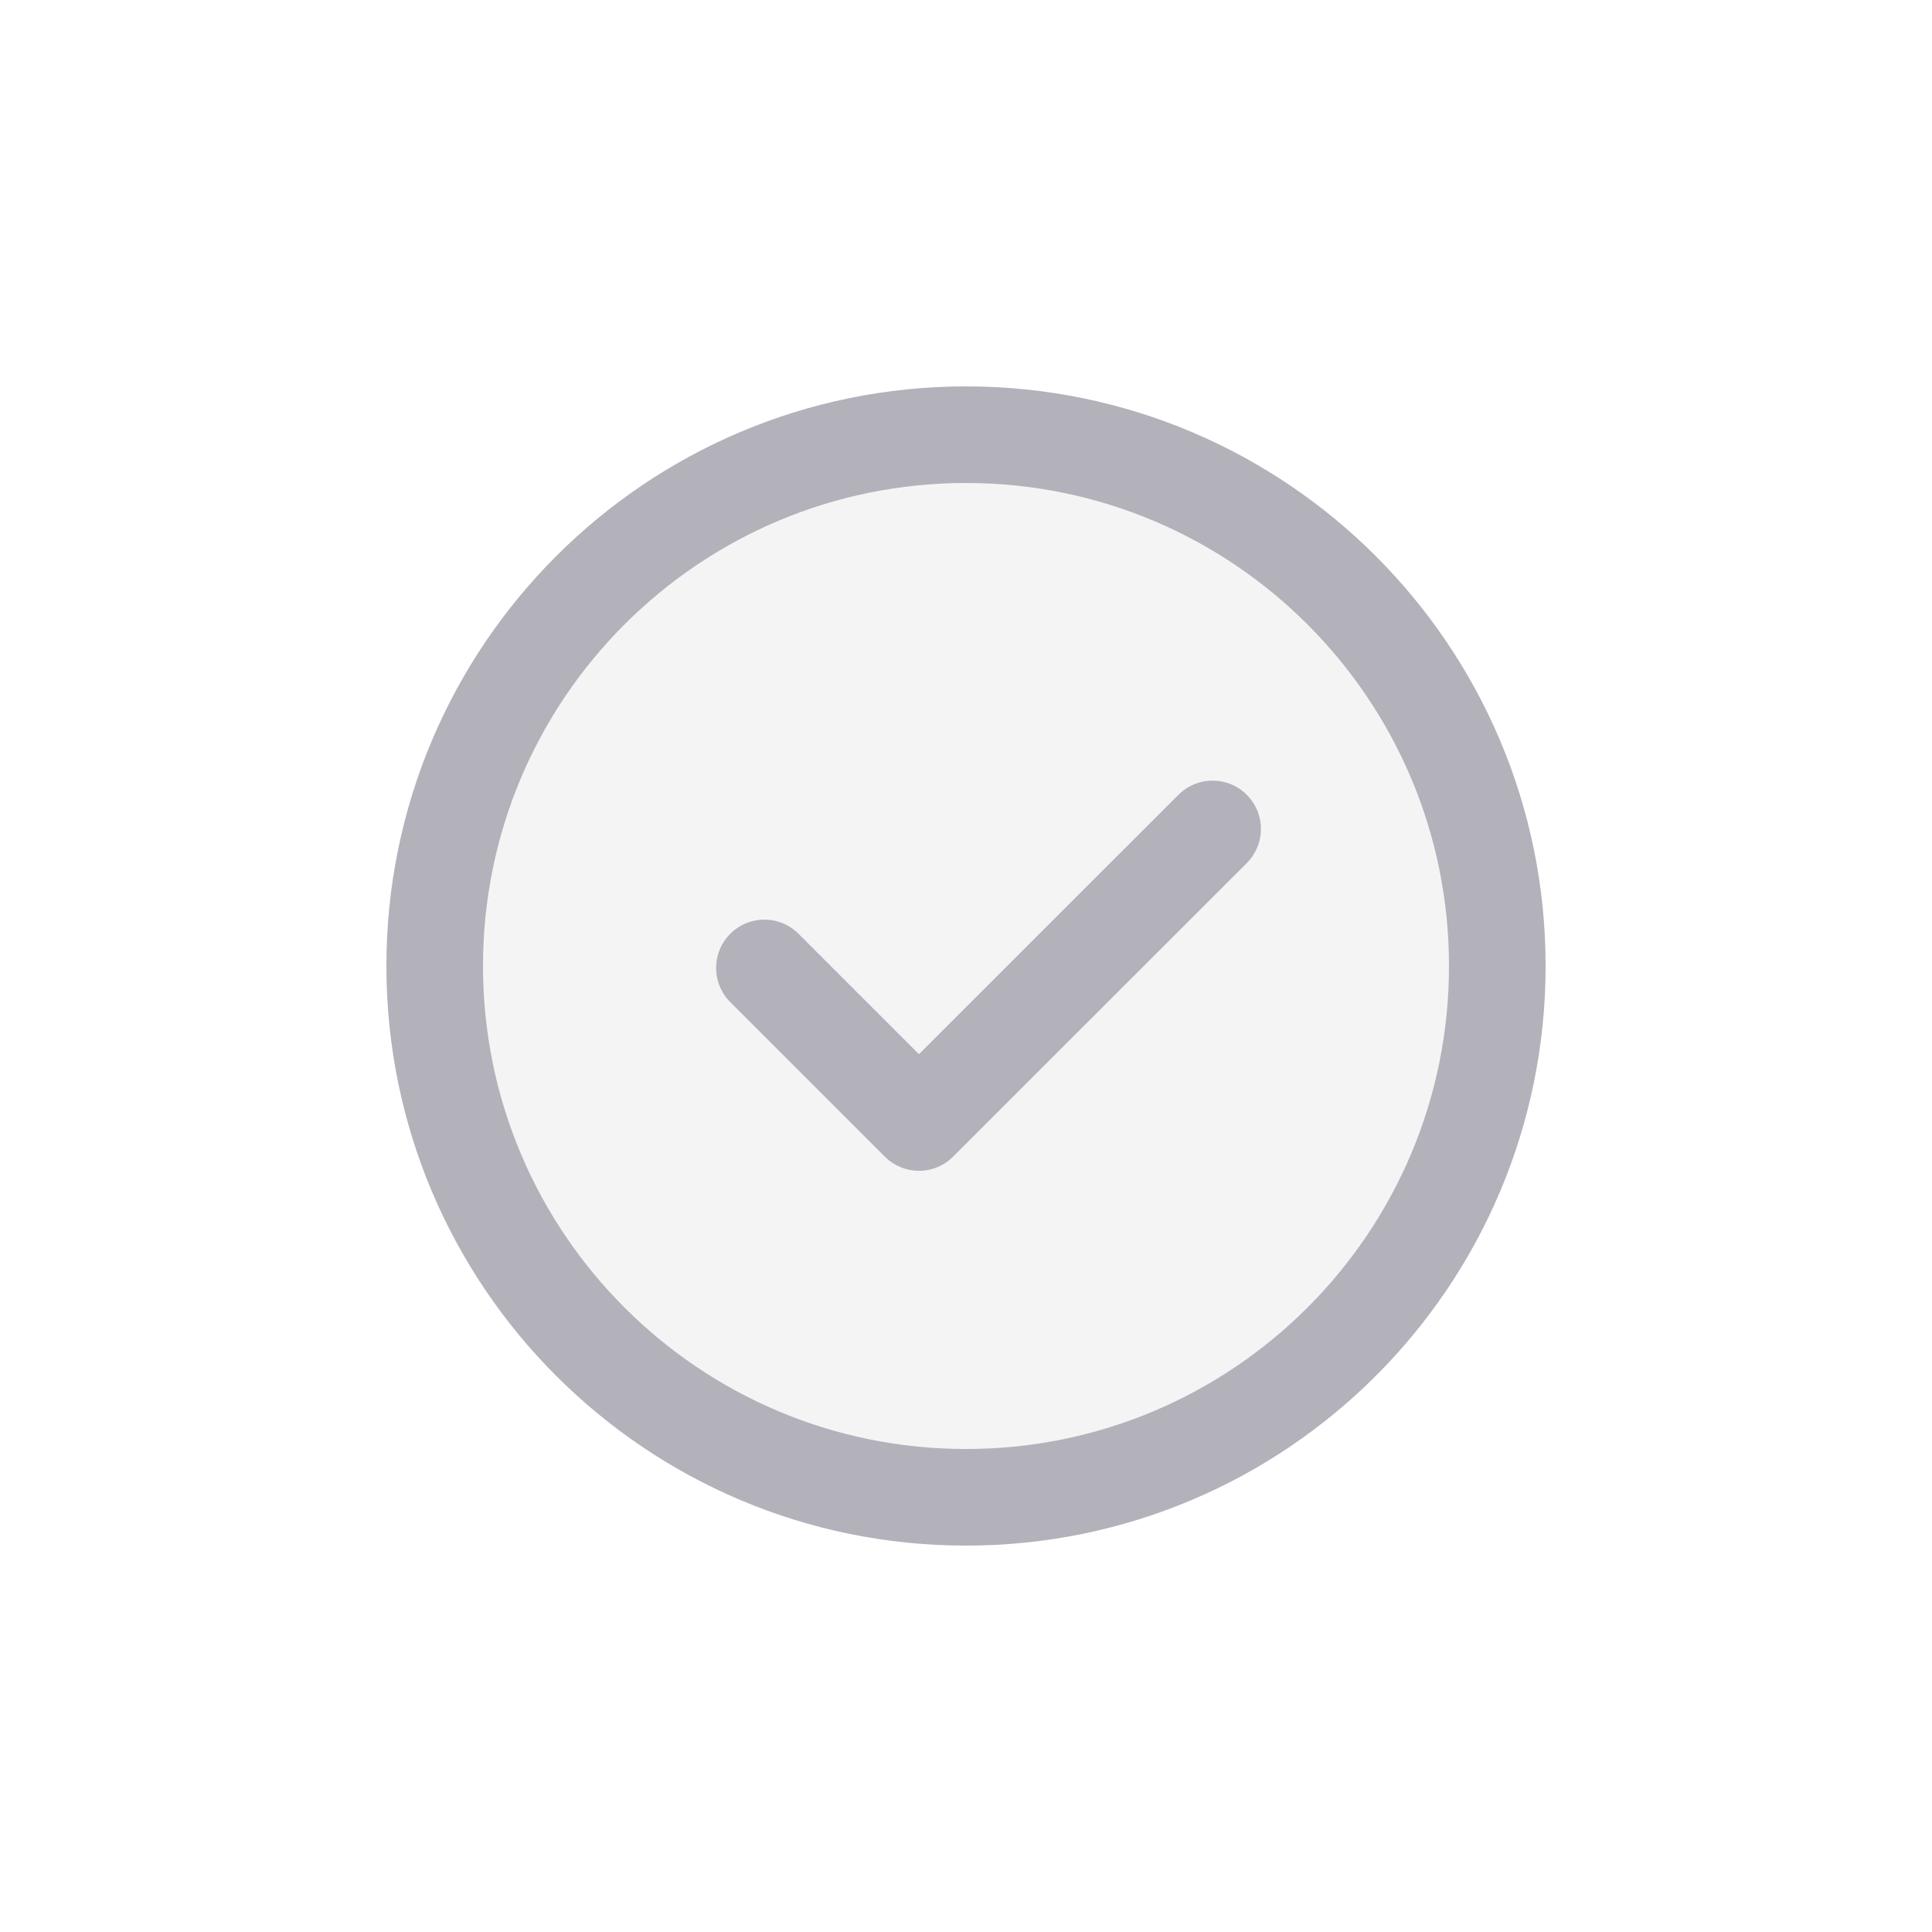
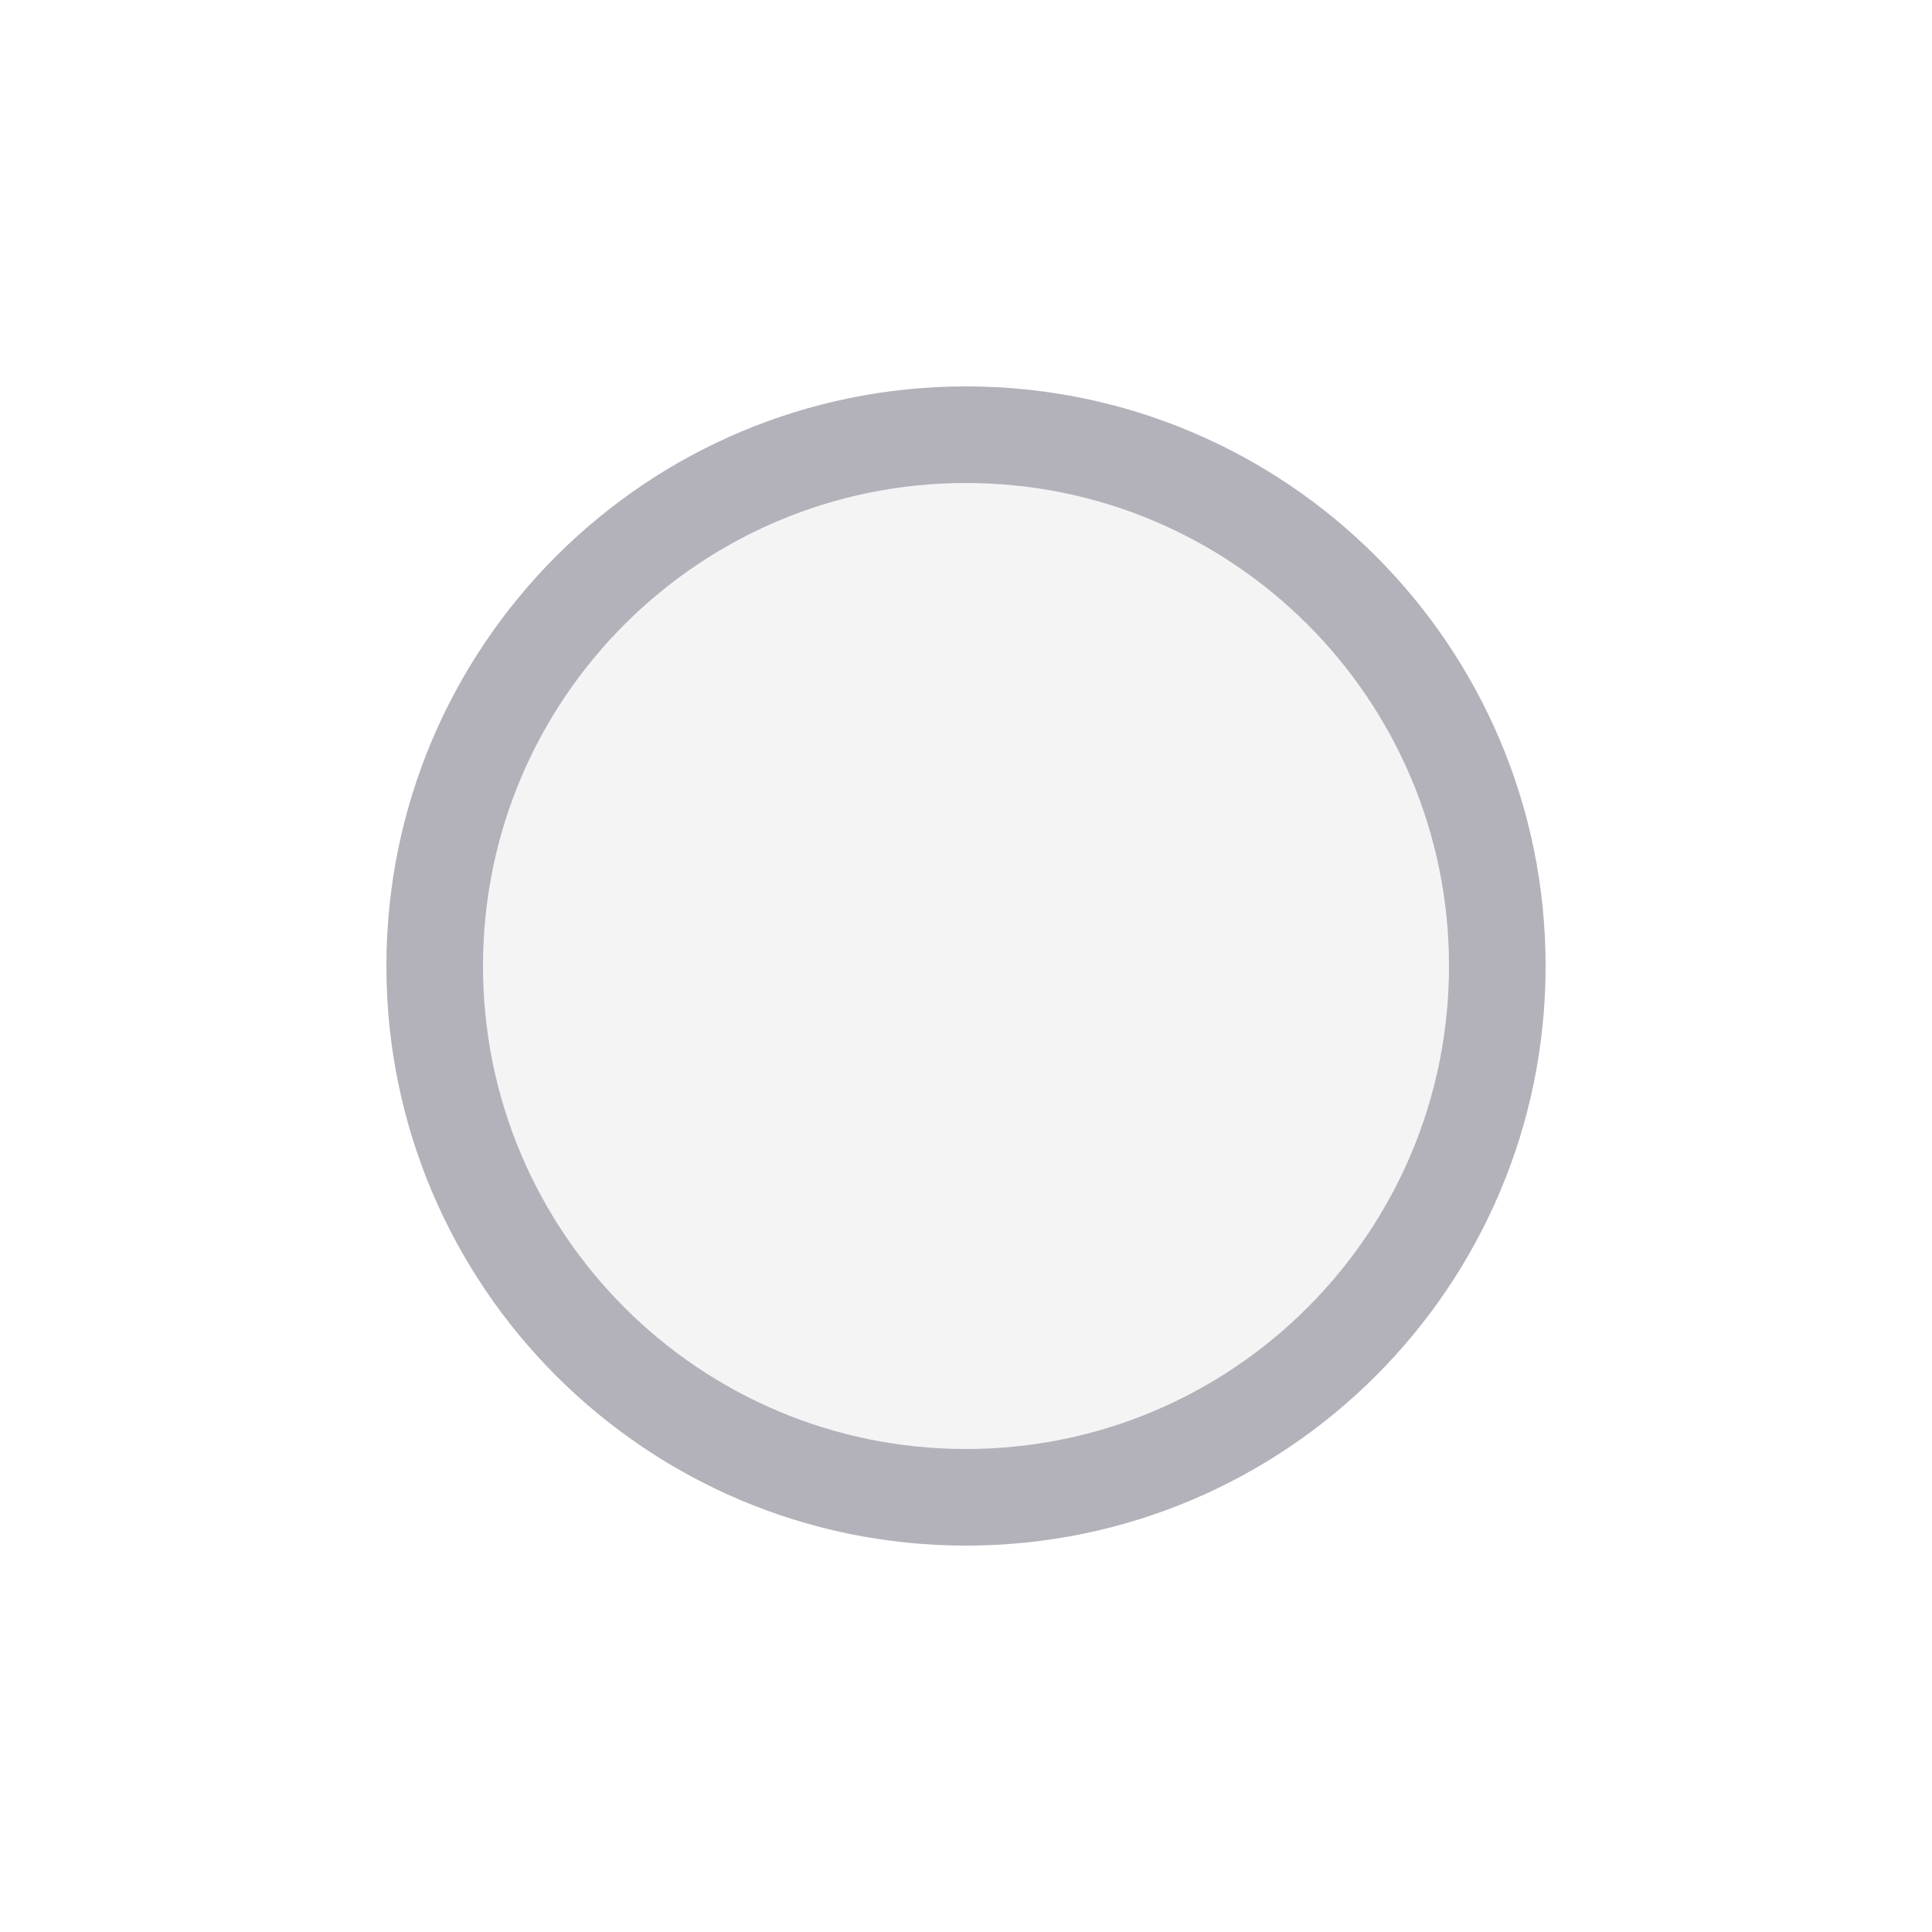
<svg xmlns="http://www.w3.org/2000/svg" width="20" height="20" viewBox="0 0 20 20" fill="none">
  <circle cx="10" cy="10" r="6" fill="#1C1630" fill-opacity="0.05" />
  <circle cx="10" cy="10" r="5.5" stroke="#1C1630" stroke-opacity="0.3" />
-   <path d="M7.913 10.02L9.513 11.62L12.553 8.581" stroke="#1C1630" stroke-opacity="0.3" stroke-linecap="round" stroke-linejoin="round" />
</svg>
